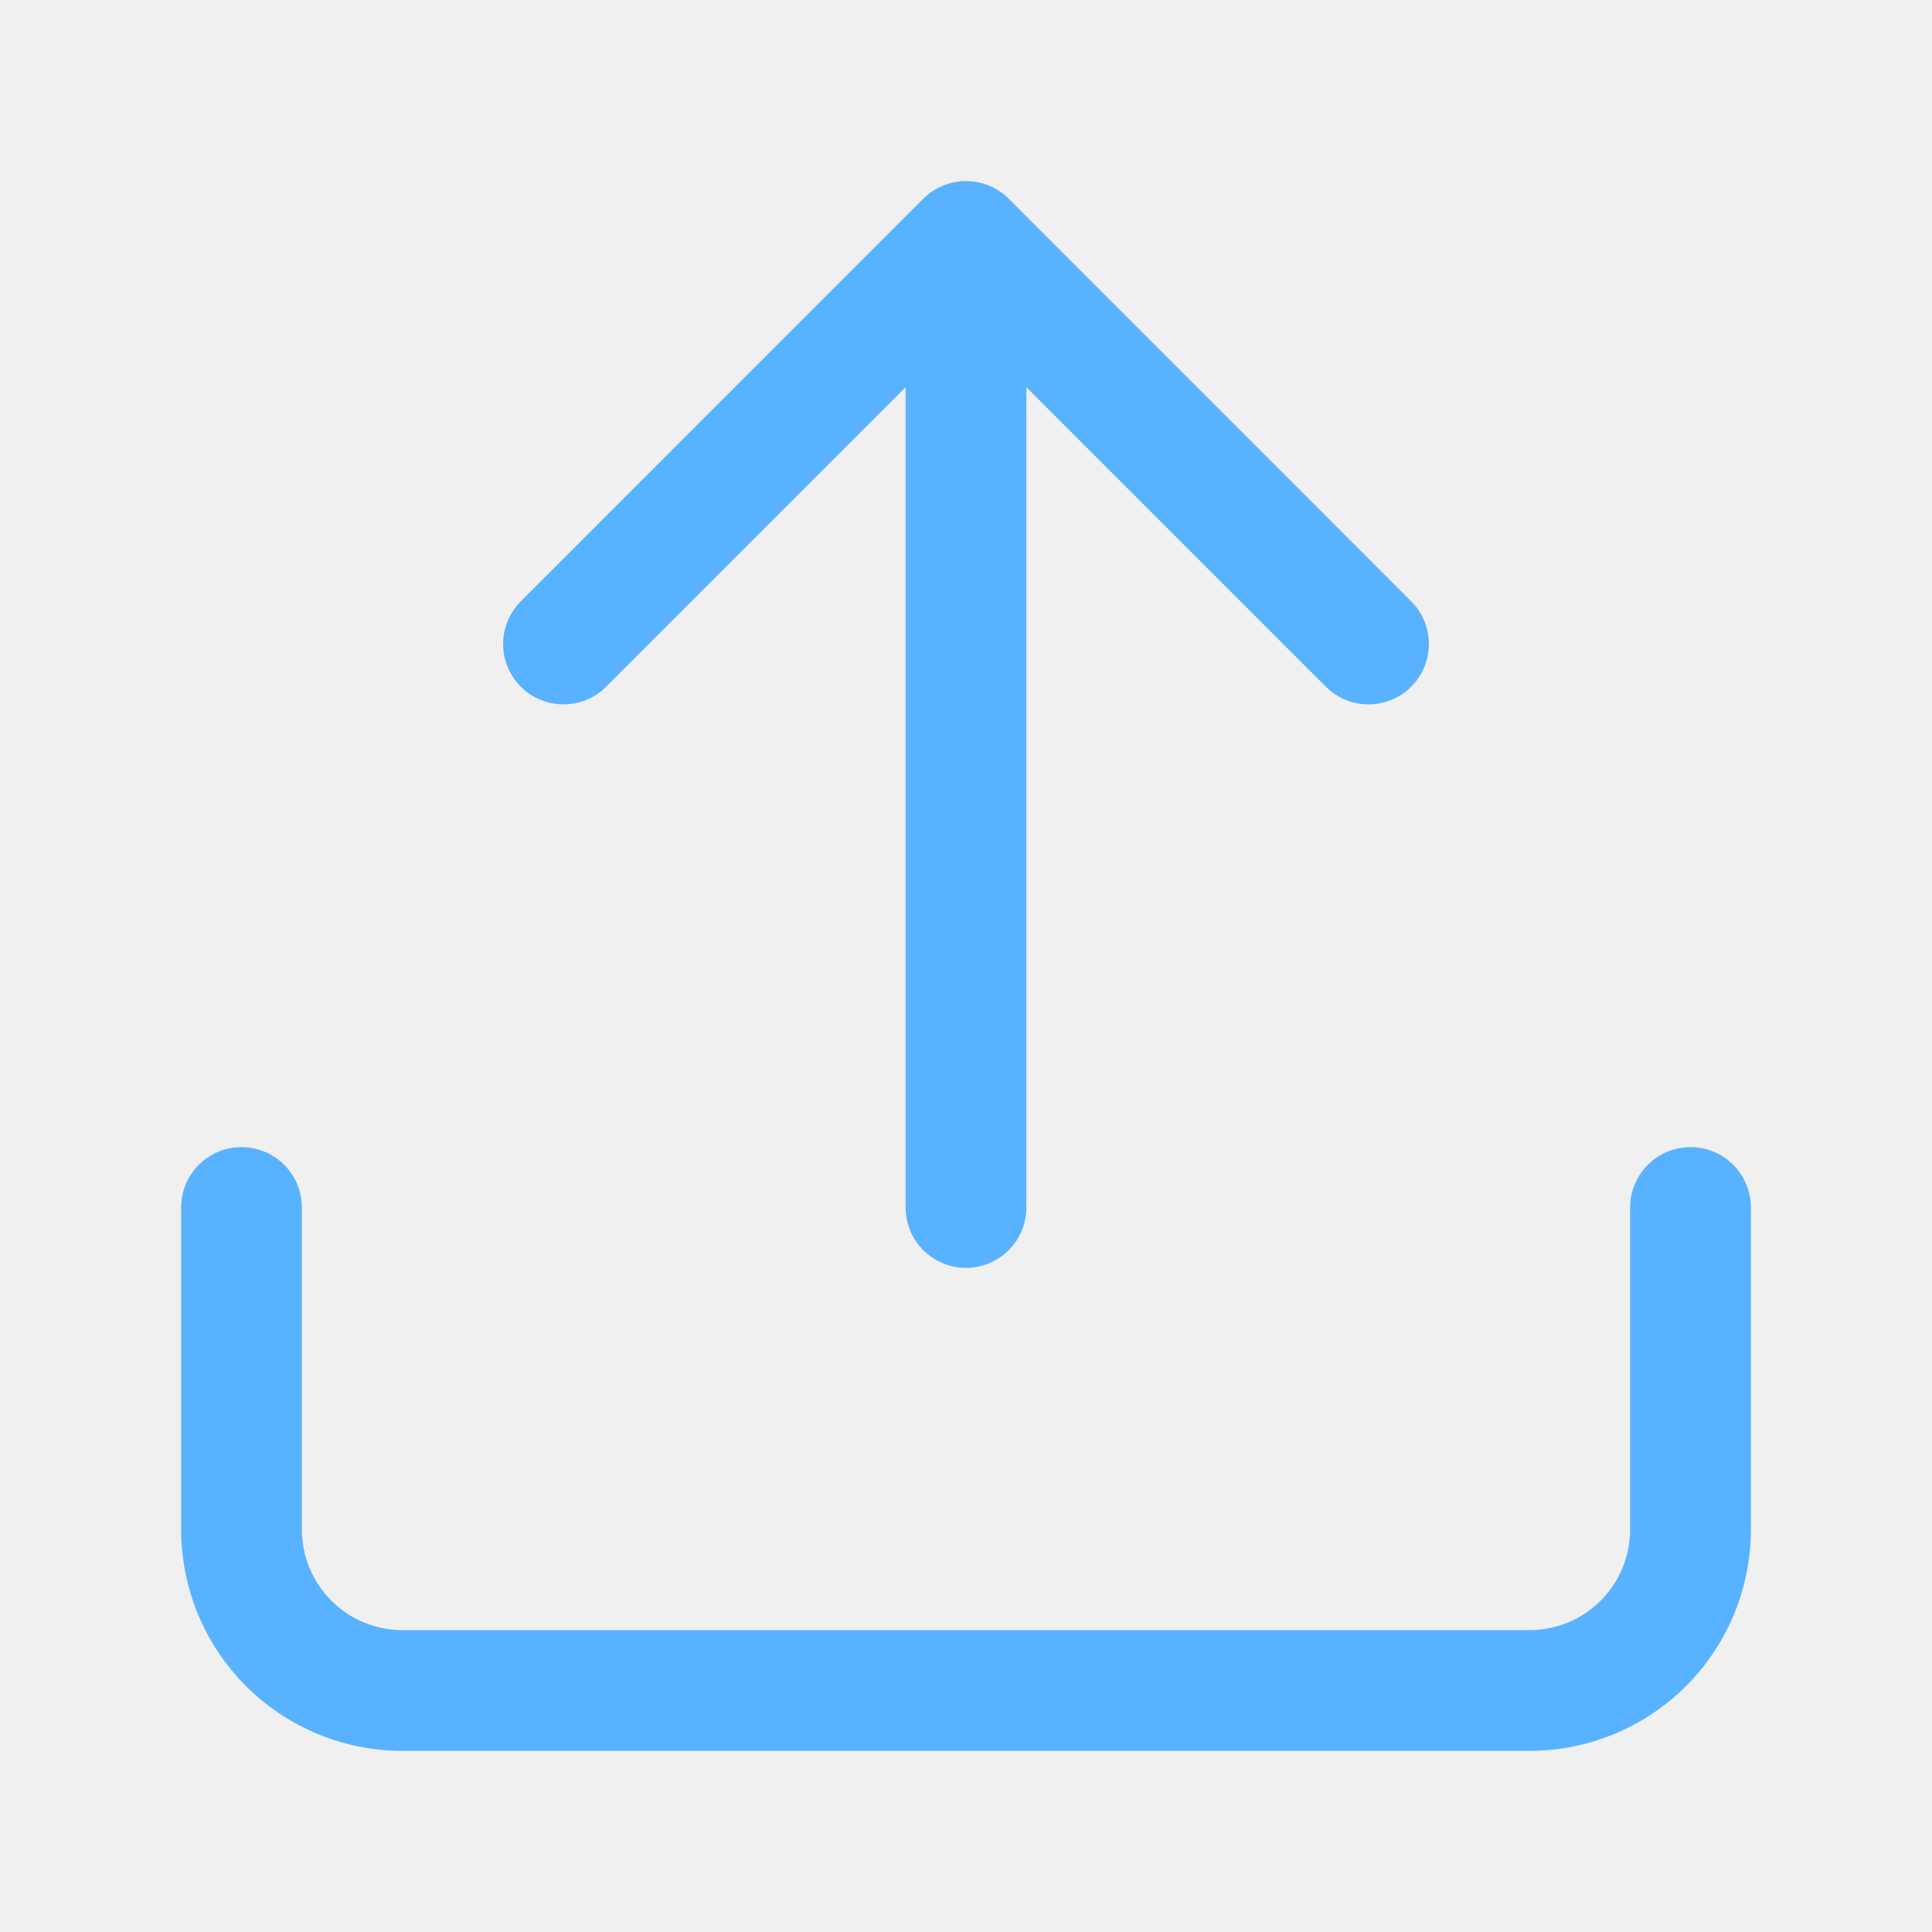
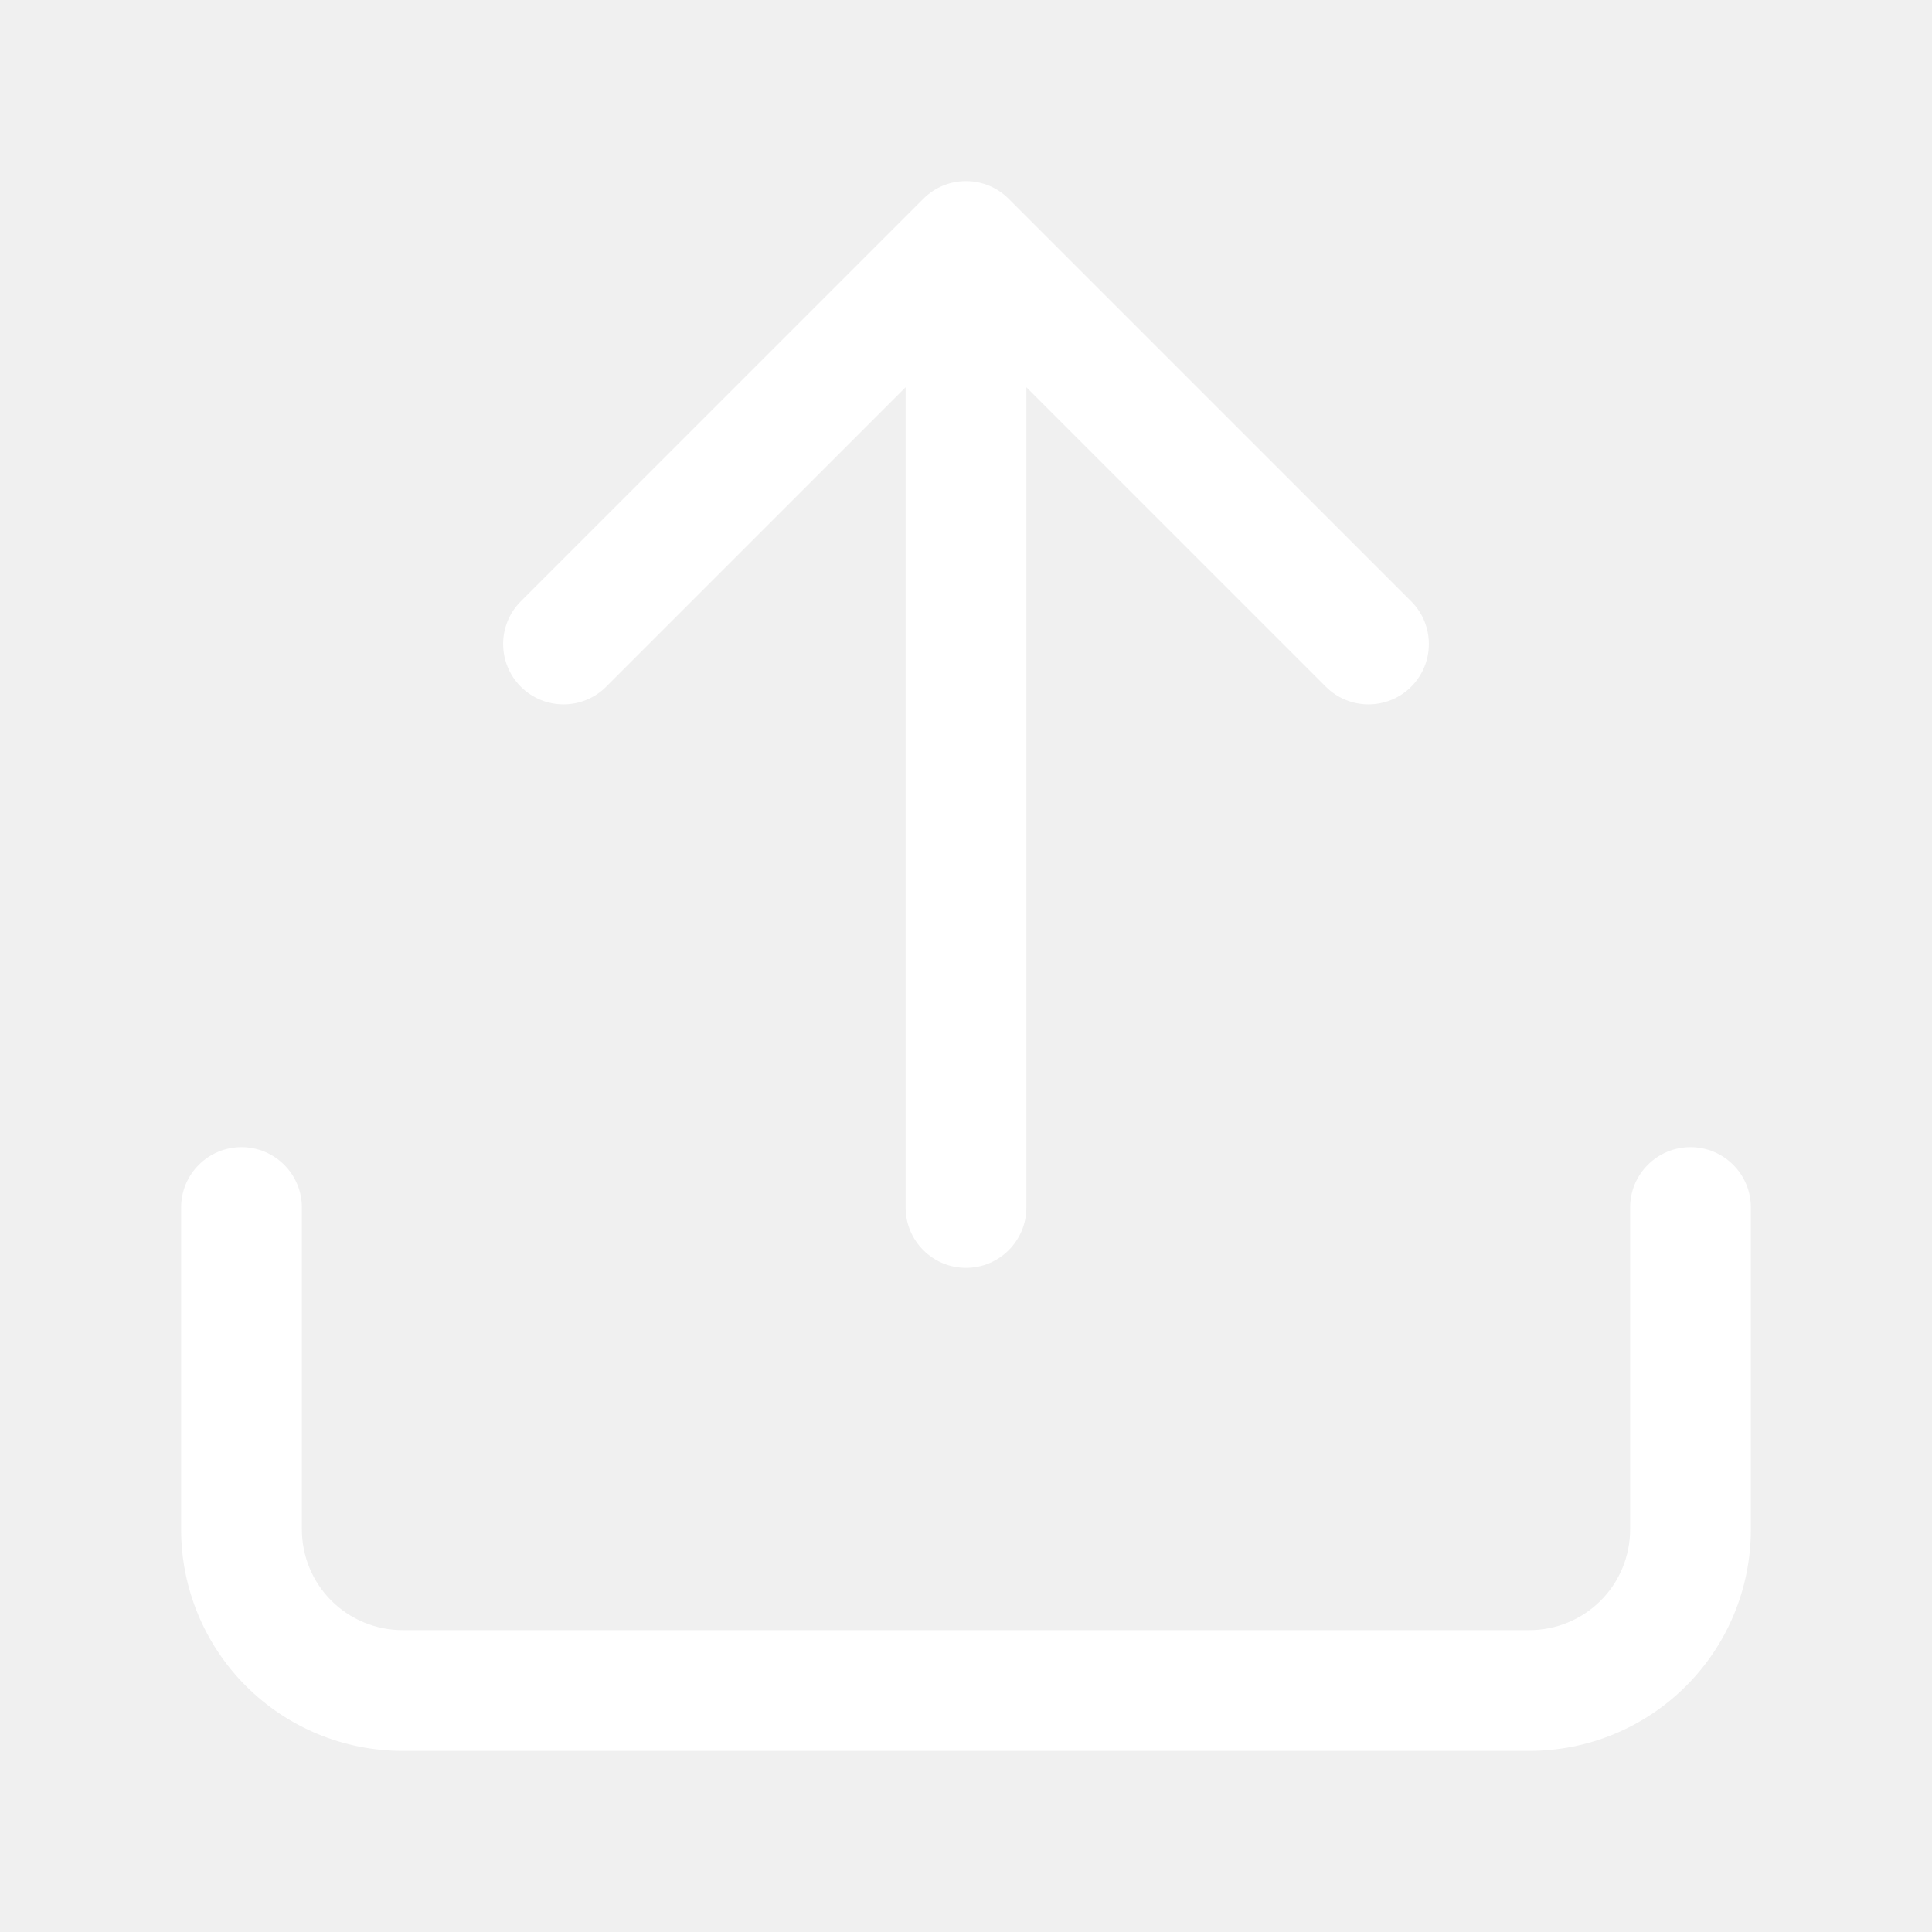
- <svg xmlns="http://www.w3.org/2000/svg" width="16" height="16" viewBox="0 0 16 16" fill="none">
-   <path fill-rule="evenodd" clip-rule="evenodd" d="M7.646 1.646C7.842 1.451 8.158 1.451 8.354 1.646L11.687 4.98C11.882 5.175 11.882 5.492 11.687 5.687C11.492 5.882 11.175 5.882 10.98 5.687L8.5 3.207V10C8.5 10.276 8.276 10.5 8 10.5C7.724 10.5 7.5 10.276 7.5 10V3.207L5.02 5.687C4.825 5.882 4.508 5.882 4.313 5.687C4.118 5.492 4.118 5.175 4.313 4.98L7.646 1.646ZM2 9.5C2.276 9.5 2.5 9.724 2.5 10V12.667C2.5 12.888 2.588 13.1 2.744 13.256C2.9 13.412 3.112 13.5 3.333 13.5H12.667C12.888 13.5 13.1 13.412 13.256 13.256C13.412 13.1 13.5 12.888 13.5 12.667V10C13.5 9.724 13.724 9.5 14 9.5C14.276 9.5 14.5 9.724 14.5 10V12.667C14.5 13.153 14.307 13.619 13.963 13.963C13.619 14.307 13.153 14.5 12.667 14.5H3.333C2.847 14.5 2.381 14.307 2.037 13.963C1.693 13.619 1.5 13.153 1.5 12.667V10C1.5 9.724 1.724 9.5 2 9.5Z" fill="#59B2FF" />
+ <svg xmlns="http://www.w3.org/2000/svg" width="32" height="32" viewBox="0 0 32 32" fill="none">
+   <path fill-rule="evenodd" clip-rule="evenodd" d="M15.293 3.293C15.683 2.902 16.317 2.902 16.707 3.293L23.374 9.96C23.764 10.35 23.764 10.983 23.374 11.374C22.983 11.764 22.35 11.764 21.96 11.374L17 6.414V20C17 20.552 16.552 21 16 21C15.448 21 15 20.552 15 20V6.414L10.04 11.374C9.65 11.764 9.017 11.764 8.626 11.374C8.236 10.983 8.236 10.35 8.626 9.96L15.293 3.293ZM4 19C4.552 19 5 19.448 5 20V25.333C5 25.775 5.176 26.199 5.488 26.512C5.801 26.824 6.225 27 6.667 27H25.333C25.775 27 26.199 26.824 26.512 26.512C26.824 26.199 27 25.775 27 25.333V20C27 19.448 27.448 19 28 19C28.552 19 29 19.448 29 20V25.333C29 26.306 28.614 27.238 27.926 27.926C27.238 28.614 26.306 29 25.333 29H6.667C5.694 29 4.762 28.614 4.074 27.926C3.386 27.238 3 26.306 3 25.333V20C3 19.448 3.448 19 4 19Z" fill="white" />
</svg>
